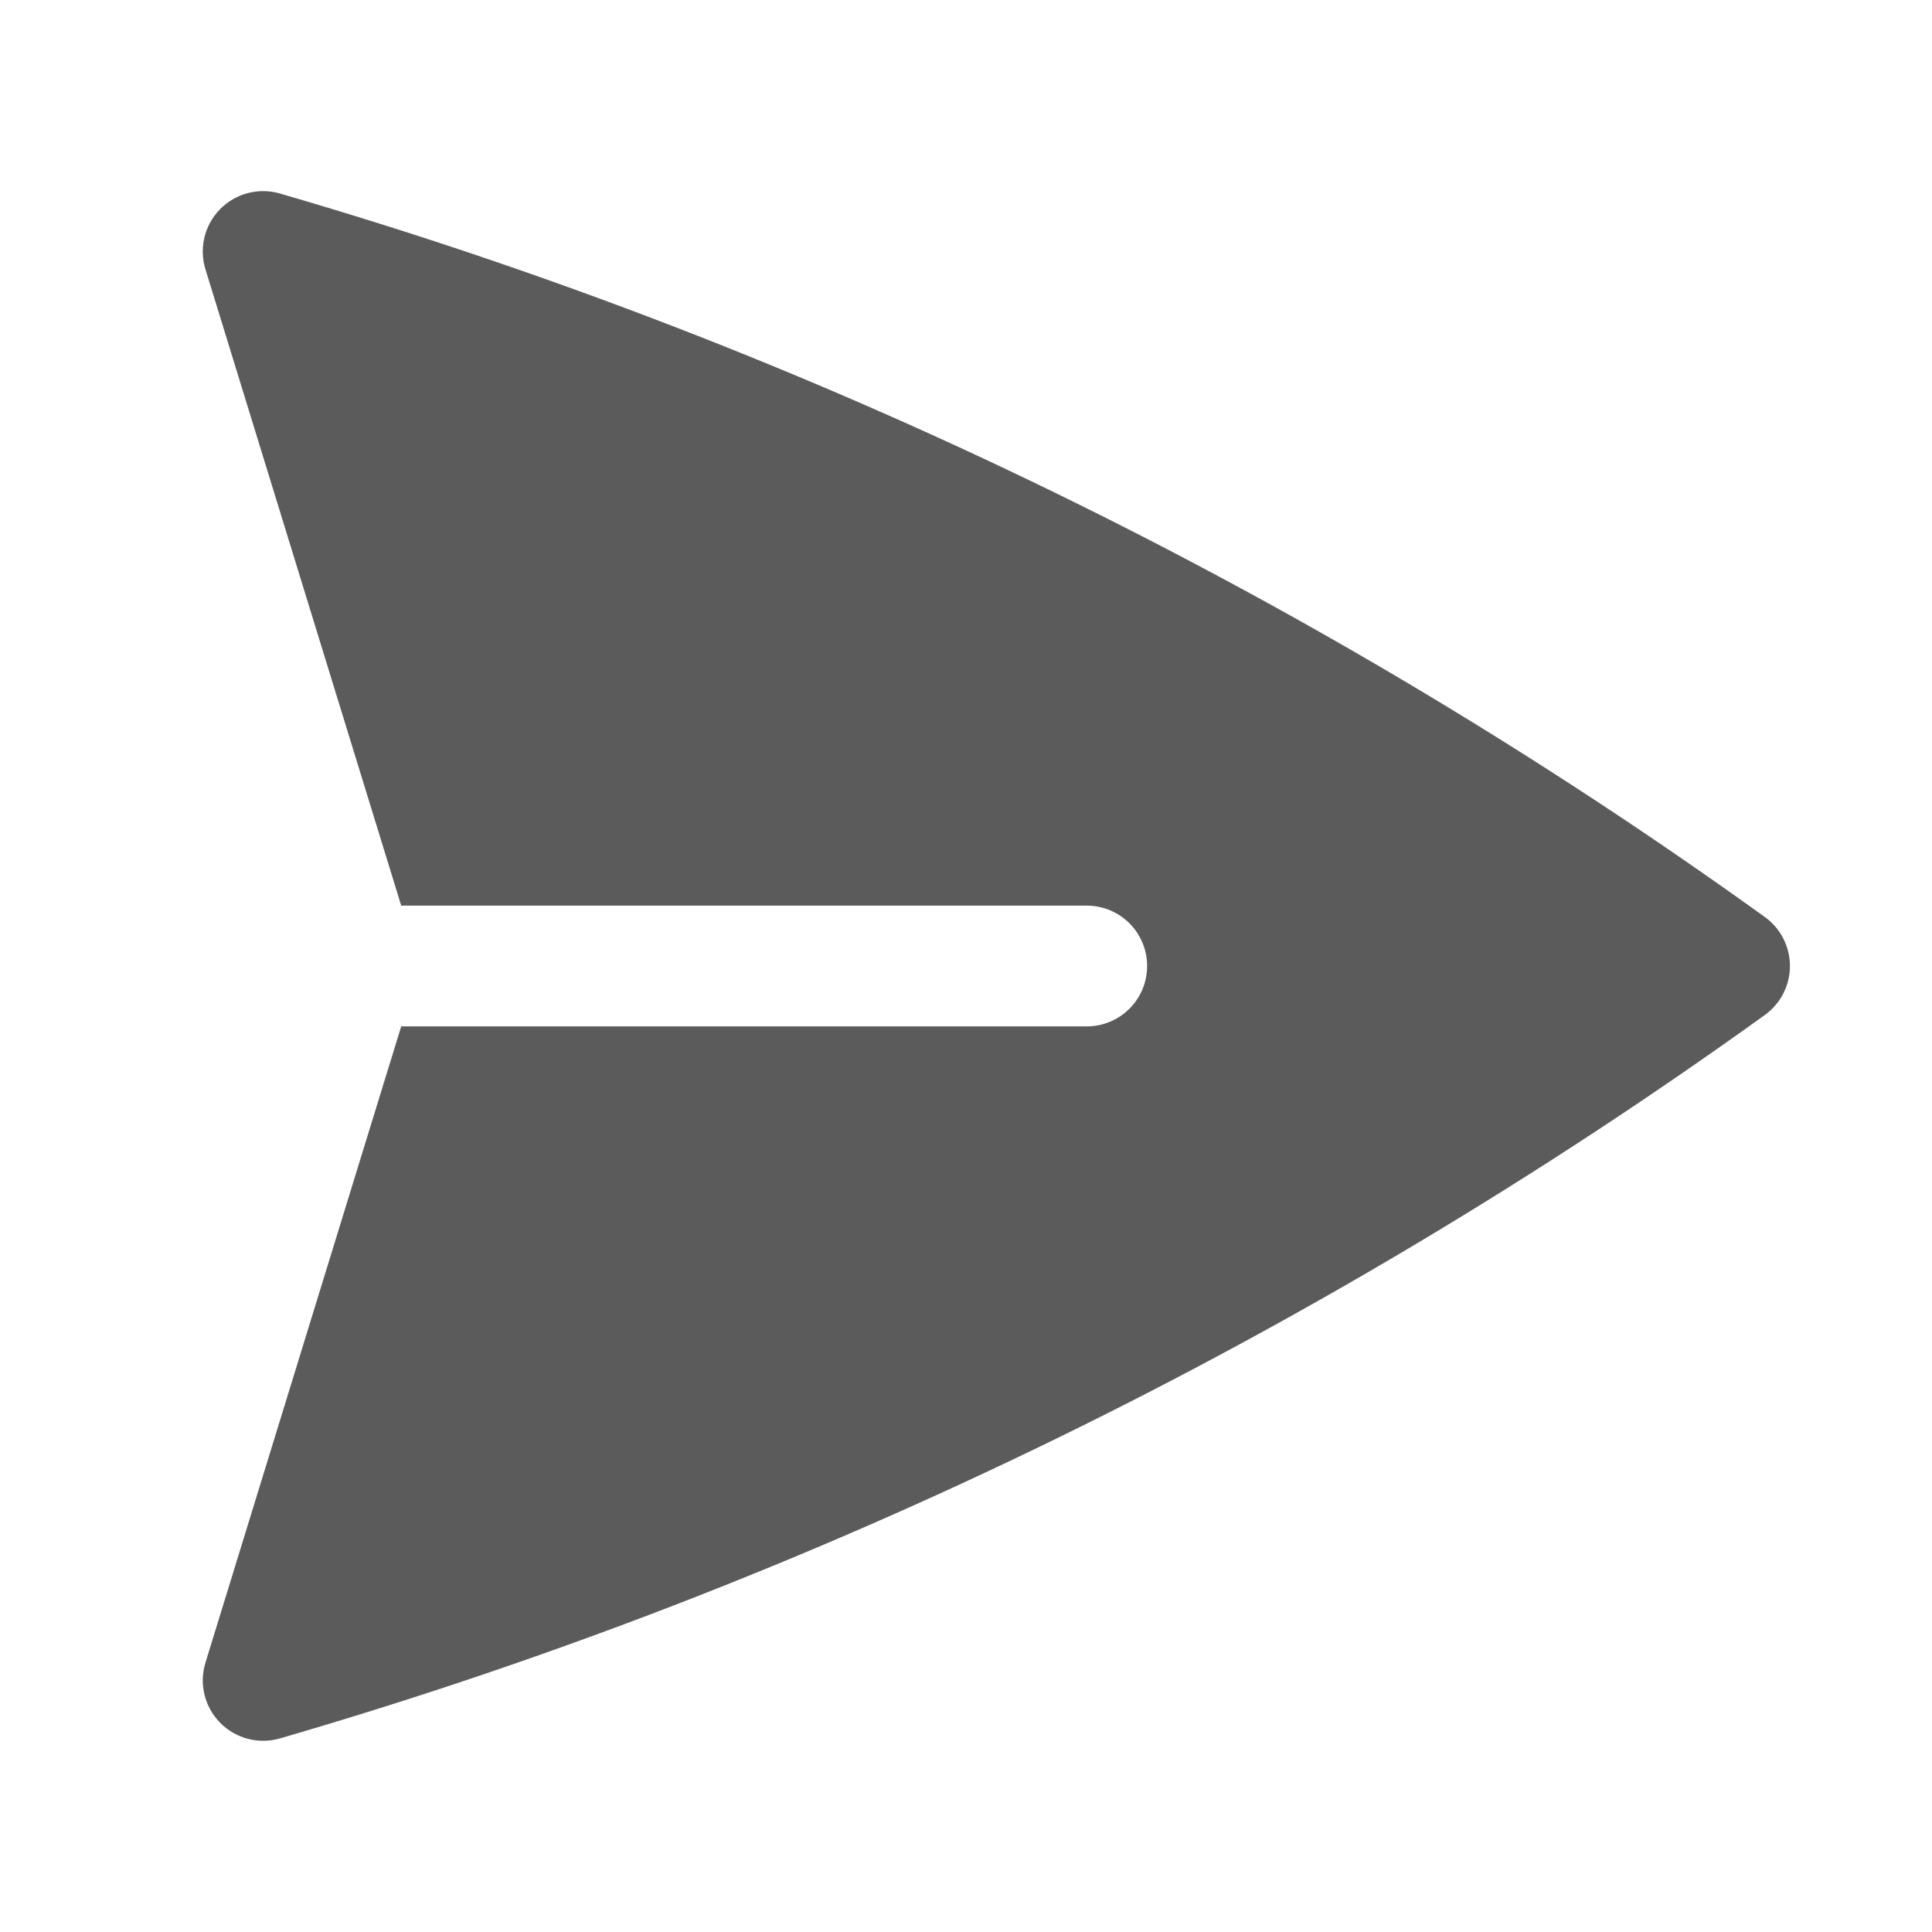
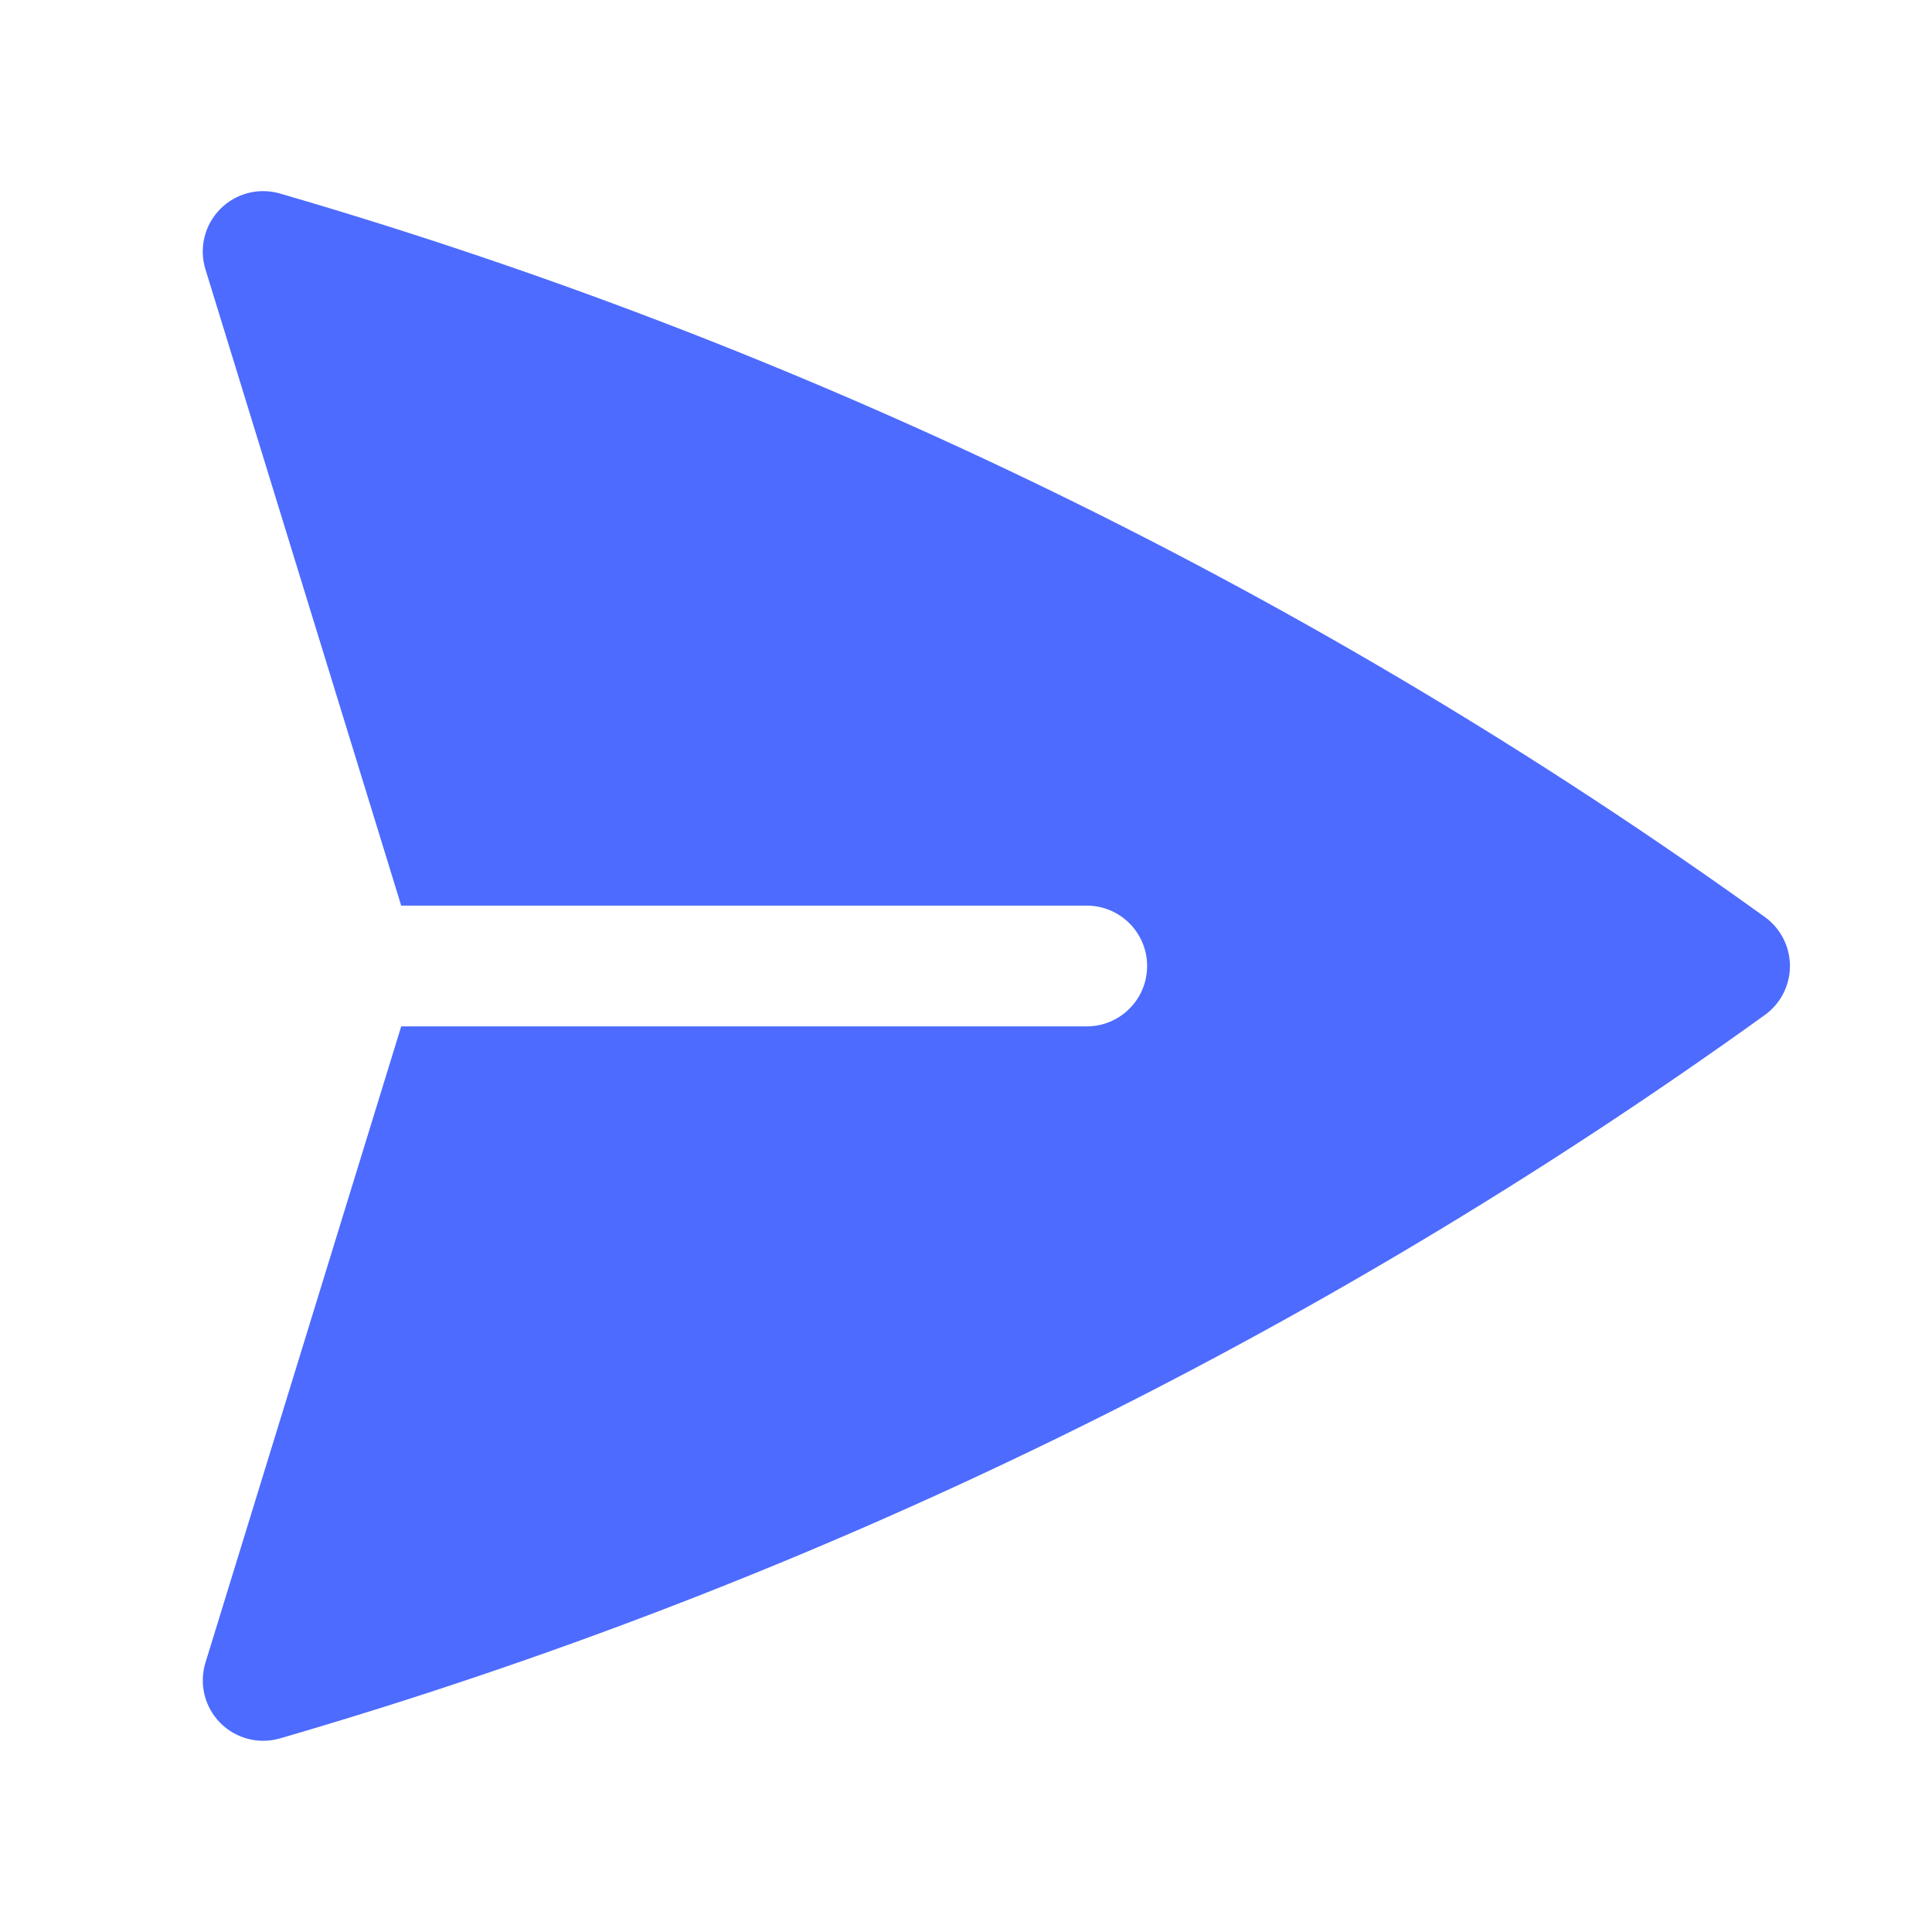
<svg xmlns="http://www.w3.org/2000/svg" width="16" height="16" viewBox="0 0 24 24">
-   <path fill="#5B5B5B" d="M3.478 2.404a.75.75 0 0 0-.926.941l2.432 7.905H13.5a.75.75 0 0 1 0 1.5H4.984l-2.432 7.905a.75.75 0 0 0 .926.94 60.519 60.519 0 0 0 18.445-8.986.75.75 0 0 0 0-1.218A60.517 60.517 0 0 0 3.478 2.404Z" />
+   <path fill="#4D6BFE" d="M3.478 2.404a.75.75 0 0 0-.926.941l2.432 7.905H13.5a.75.75 0 0 1 0 1.5H4.984l-2.432 7.905a.75.75 0 0 0 .926.94 60.519 60.519 0 0 0 18.445-8.986.75.75 0 0 0 0-1.218A60.517 60.517 0 0 0 3.478 2.404Z" />
</svg>
